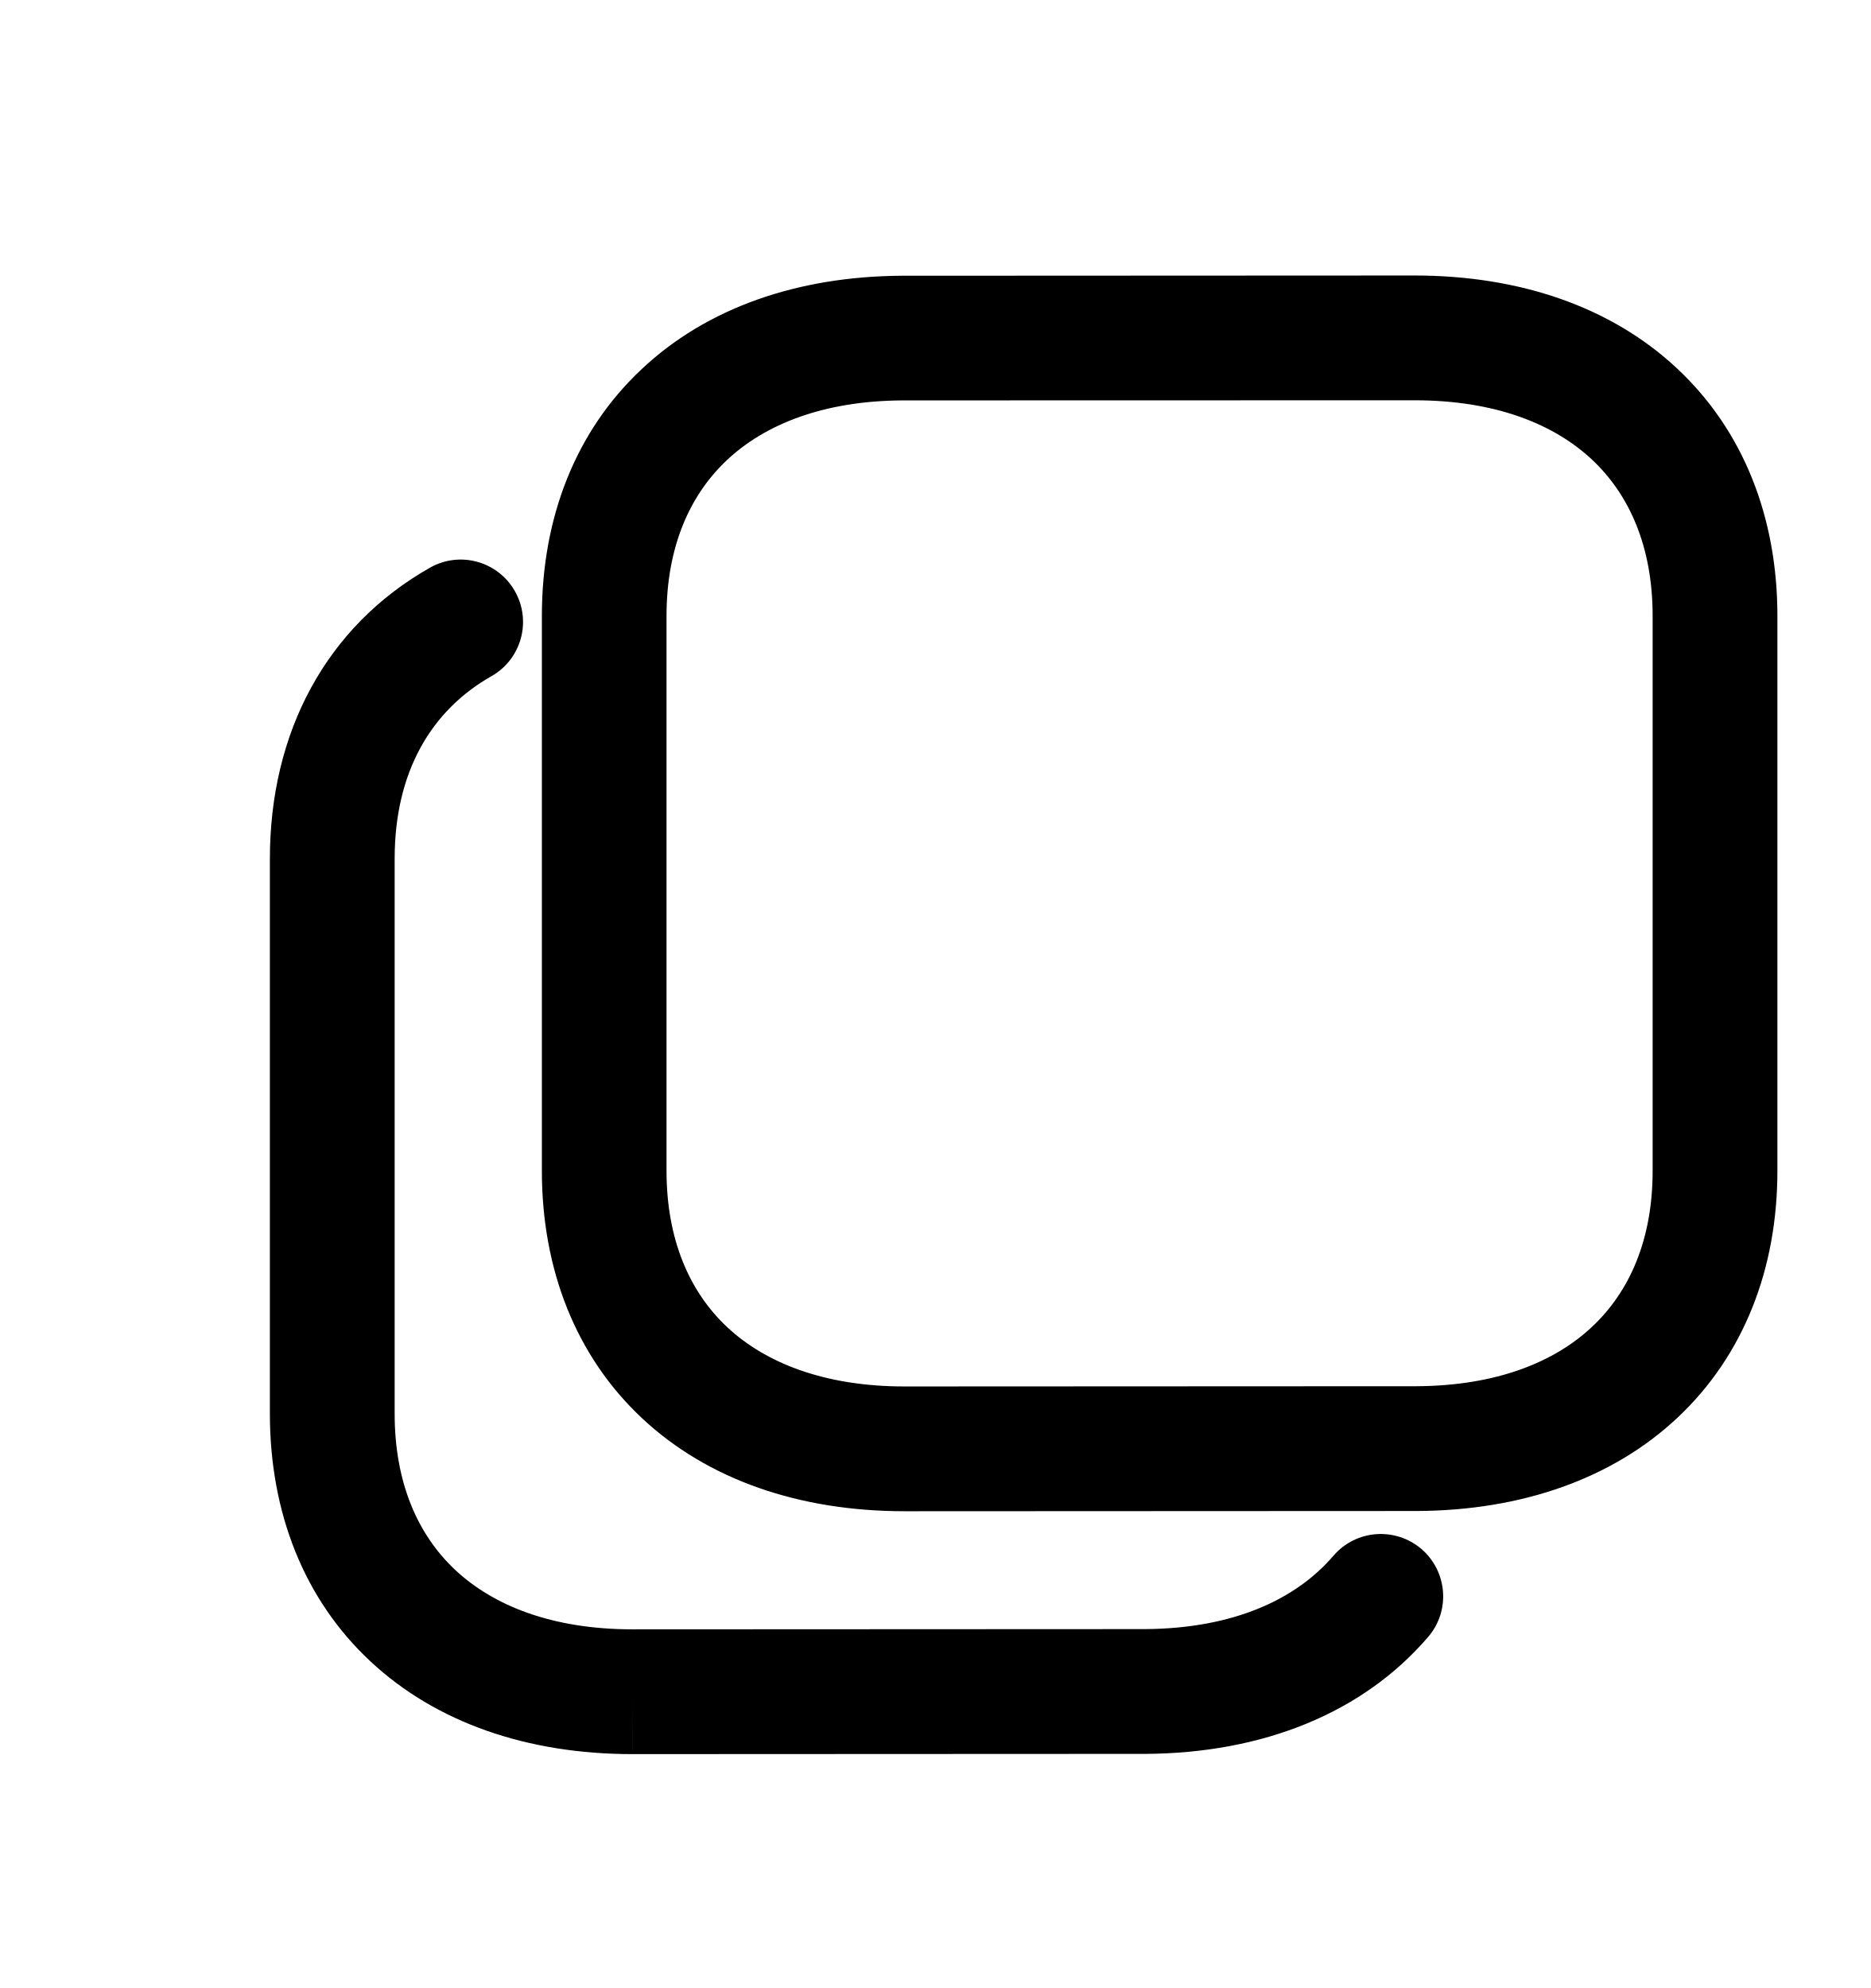
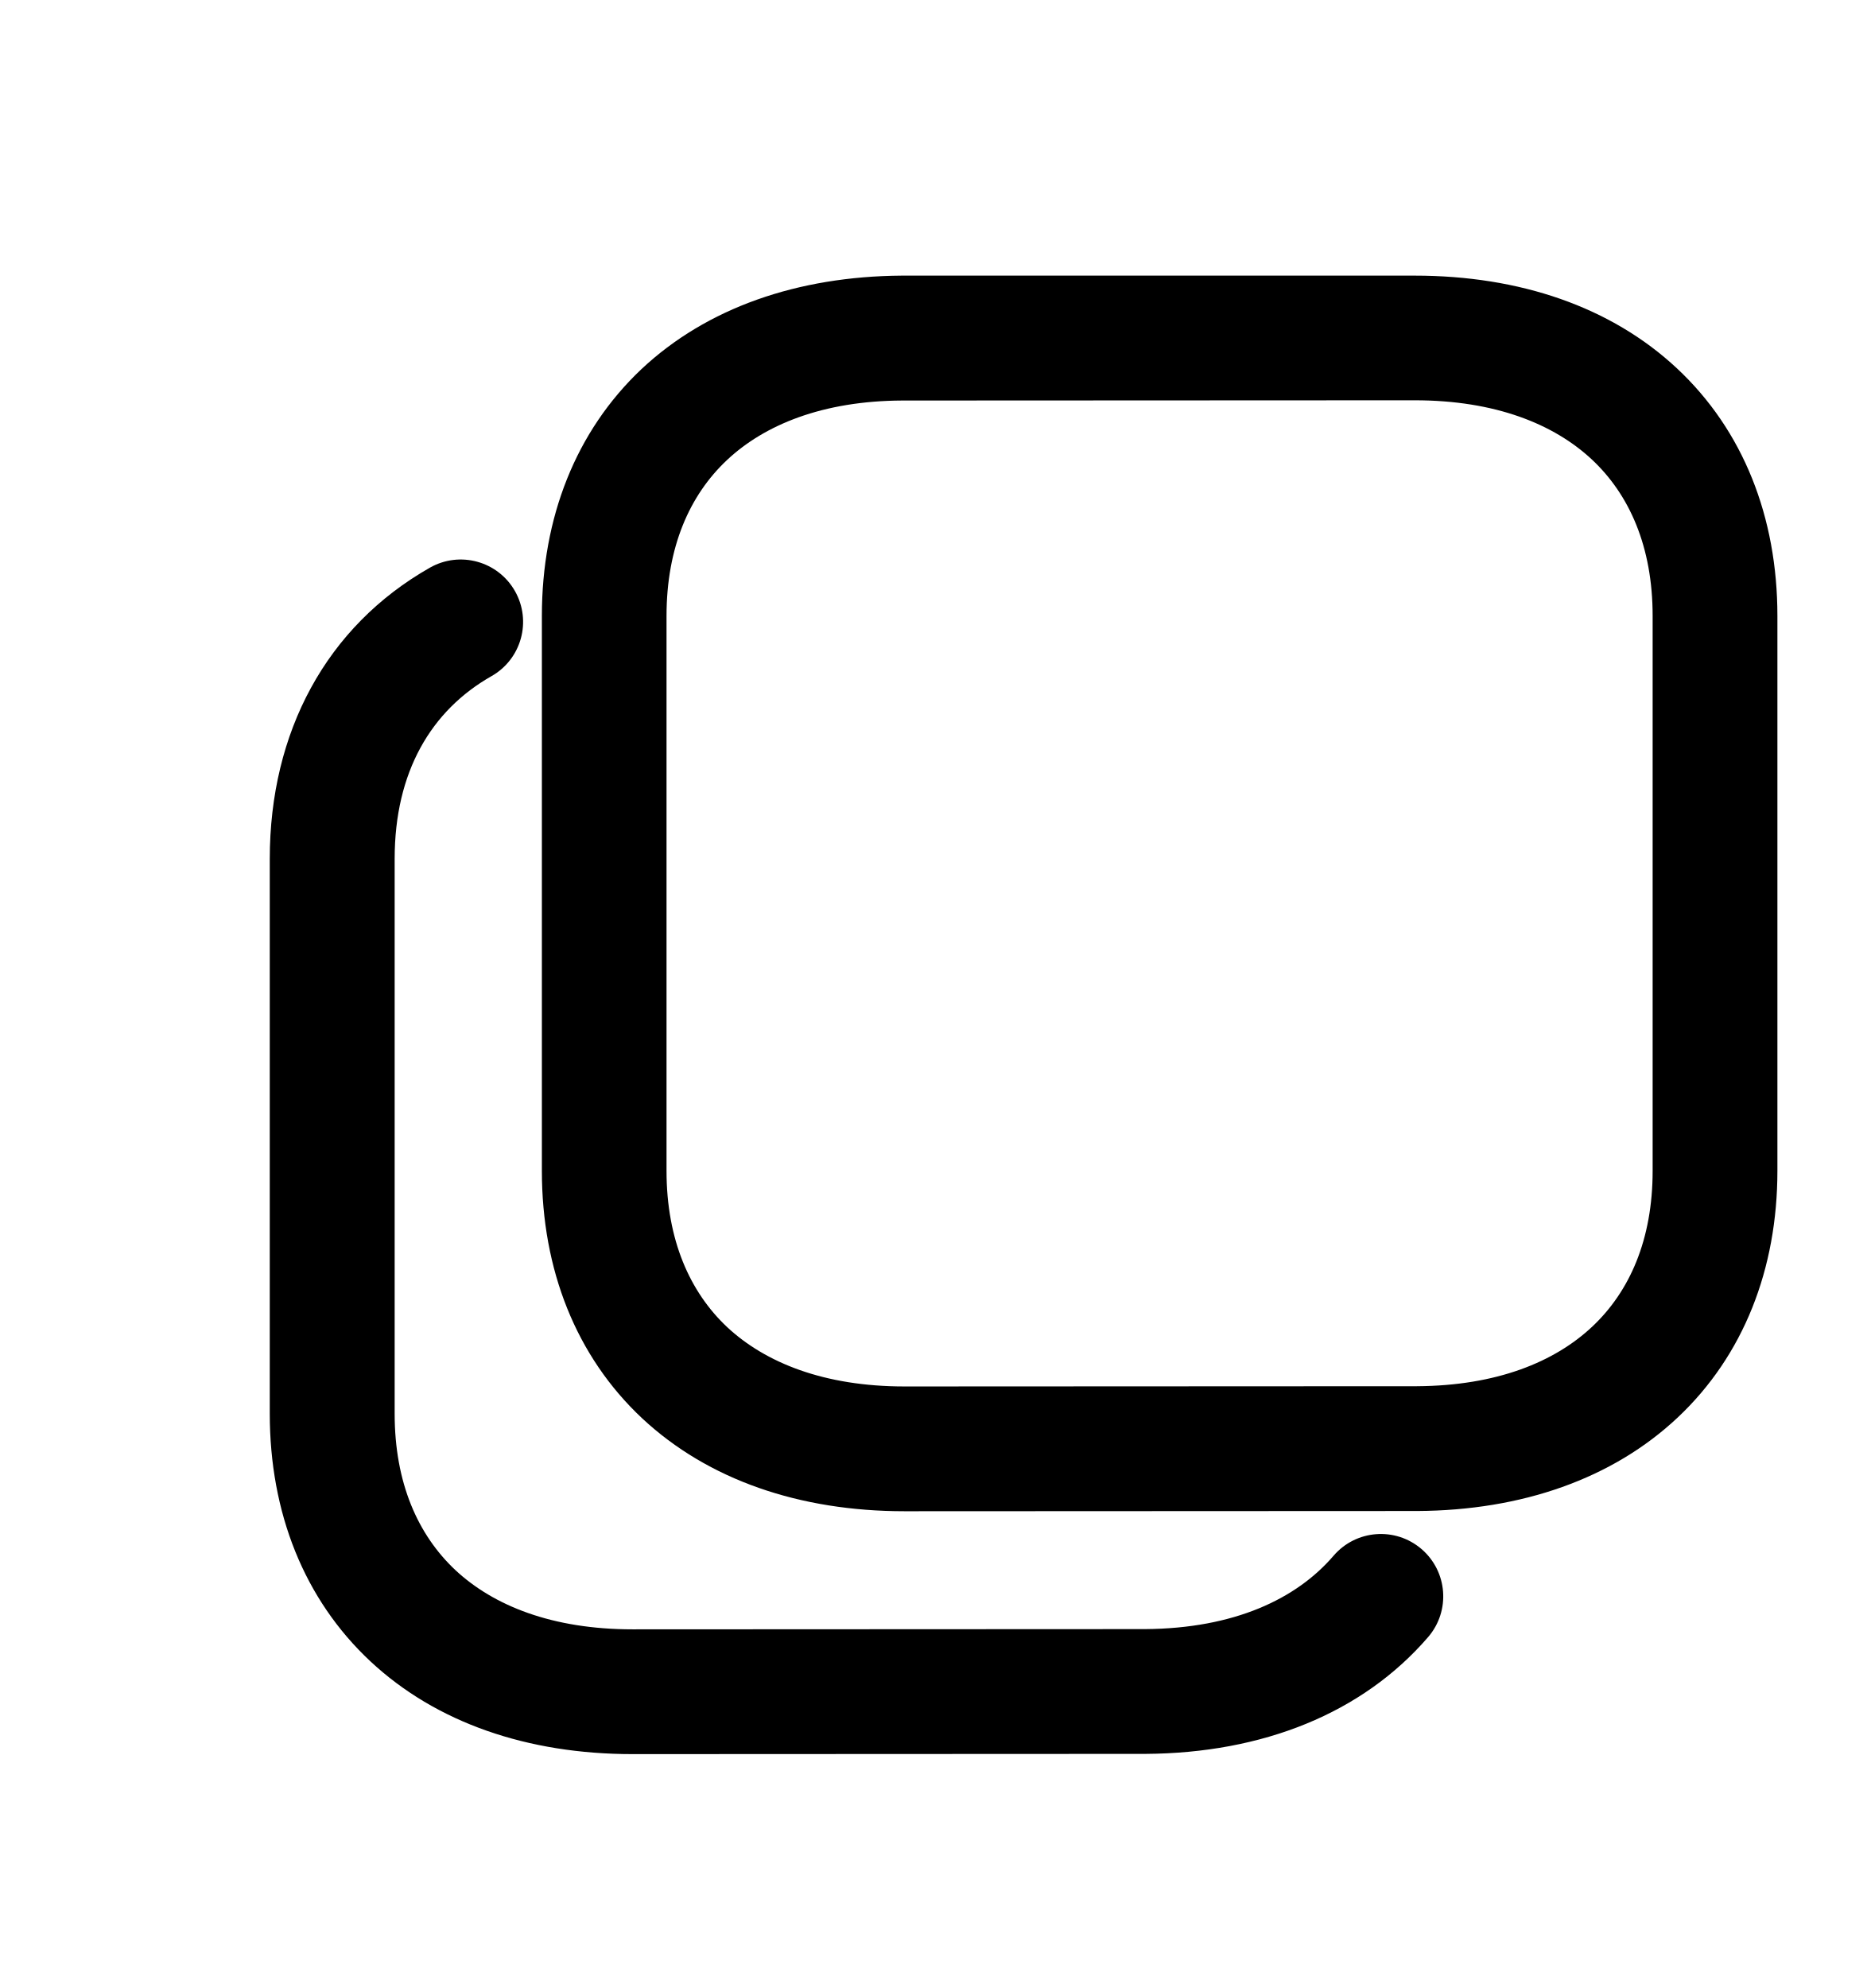
- <svg xmlns="http://www.w3.org/2000/svg" width="16" height="17" viewBox="0 0 16 17" fill="none">
-   <path fill-rule="evenodd" clip-rule="evenodd" d="M7.736 12.923C6.838 12.923 6.055 12.655 5.492 12.129C4.926 11.6 4.634 10.857 4.634 10.012L4.634 5.267C4.634 4.426 4.923 3.686 5.486 3.158C6.044 2.632 6.821 2.363 7.712 2.358L7.715 2.358L12.098 2.356C12.996 2.356 13.779 2.624 14.341 3.15C14.908 3.679 15.2 4.422 15.2 5.267L15.2 10.012C15.2 10.853 14.91 11.592 14.348 12.121C13.79 12.646 13.013 12.916 12.122 12.921L12.119 12.921L7.736 12.923C7.736 12.923 7.736 12.923 7.736 12.389L7.736 12.923ZM7.736 11.856C7.047 11.856 6.545 11.653 6.22 11.35C5.899 11.05 5.7 10.604 5.7 10.012L5.7 5.267C5.7 4.678 5.898 4.234 6.216 3.935C6.538 3.632 7.035 3.428 7.717 3.424C7.717 3.424 7.717 3.424 7.718 3.424L12.097 3.423C12.097 3.423 12.098 3.423 12.098 3.423C12.787 3.423 13.289 3.626 13.613 3.929C13.934 4.229 14.133 4.675 14.133 5.267L14.133 10.012C14.133 10.601 13.936 11.044 13.617 11.344C13.296 11.647 12.799 11.85 12.117 11.854L7.736 11.856Z" fill="currentColor" />
-   <path fill-rule="evenodd" clip-rule="evenodd" d="M5.41 15C4.512 15 3.73 14.732 3.167 14.206C2.6 13.677 2.308 12.934 2.308 12.089L2.308 7.344C2.308 6.26 2.791 5.357 3.676 4.855C3.932 4.709 4.258 4.799 4.403 5.055C4.549 5.311 4.459 5.637 4.203 5.782C3.689 6.074 3.375 6.599 3.375 7.344L3.375 12.089C3.375 12.681 3.574 13.127 3.895 13.427C4.22 13.73 4.721 13.933 5.41 13.933L9.792 13.931C10.555 13.926 11.087 13.673 11.404 13.303C11.596 13.08 11.932 13.055 12.156 13.246C12.379 13.438 12.405 13.775 12.213 13.998C11.652 14.652 10.796 14.992 9.796 14.998L9.793 14.998L5.41 15C5.41 15 5.411 15 5.41 14.466L5.41 15Z" fill="currentColor" />
+ <svg xmlns="http://www.w3.org/2000/svg" fill="none" viewBox="0 0 16 17">
+   <path fill="currentColor" fill-rule="evenodd" d="M7.736 12.923c-.898 0-1.68-.268-2.244-.794-.566-.53-.858-1.272-.858-2.117V5.267c0-.84.29-1.58.851-2.11.559-.525 1.336-.794 2.227-.8h4.386c.898 0 1.68.267 2.243.793.567.53.859 1.272.859 2.117v4.745c0 .84-.29 1.58-.852 2.109-.558.525-1.335.795-2.226.8h-.003l-4.383.002v-.534.534Zm0-1.067c-.689 0-1.19-.203-1.516-.506-.32-.3-.52-.746-.52-1.338V5.267c0-.589.198-1.033.516-1.332.322-.303.82-.507 1.5-.51h.002l4.38-.002c.689 0 1.19.203 1.515.506.321.3.52.746.52 1.338v4.745c0 .589-.197 1.032-.516 1.332-.322.303-.818.506-1.5.51l-4.381.002Z" clip-rule="evenodd" />
+   <path fill="currentColor" fill-rule="evenodd" d="M5.41 15c-.898 0-1.68-.268-2.243-.794-.567-.53-.86-1.272-.86-2.117V7.344c0-1.084.484-1.987 1.37-2.49a.533.533 0 0 1 .526.928c-.514.292-.828.817-.828 1.562v4.745c0 .592.199 1.037.52 1.338.325.303.826.506 1.515.506l4.382-.002c.763-.005 1.295-.258 1.612-.627a.533.533 0 0 1 .81.694c-.563.654-1.418.994-2.418 1h-.003L5.41 15v-.534V15Z" clip-rule="evenodd" />
</svg>
